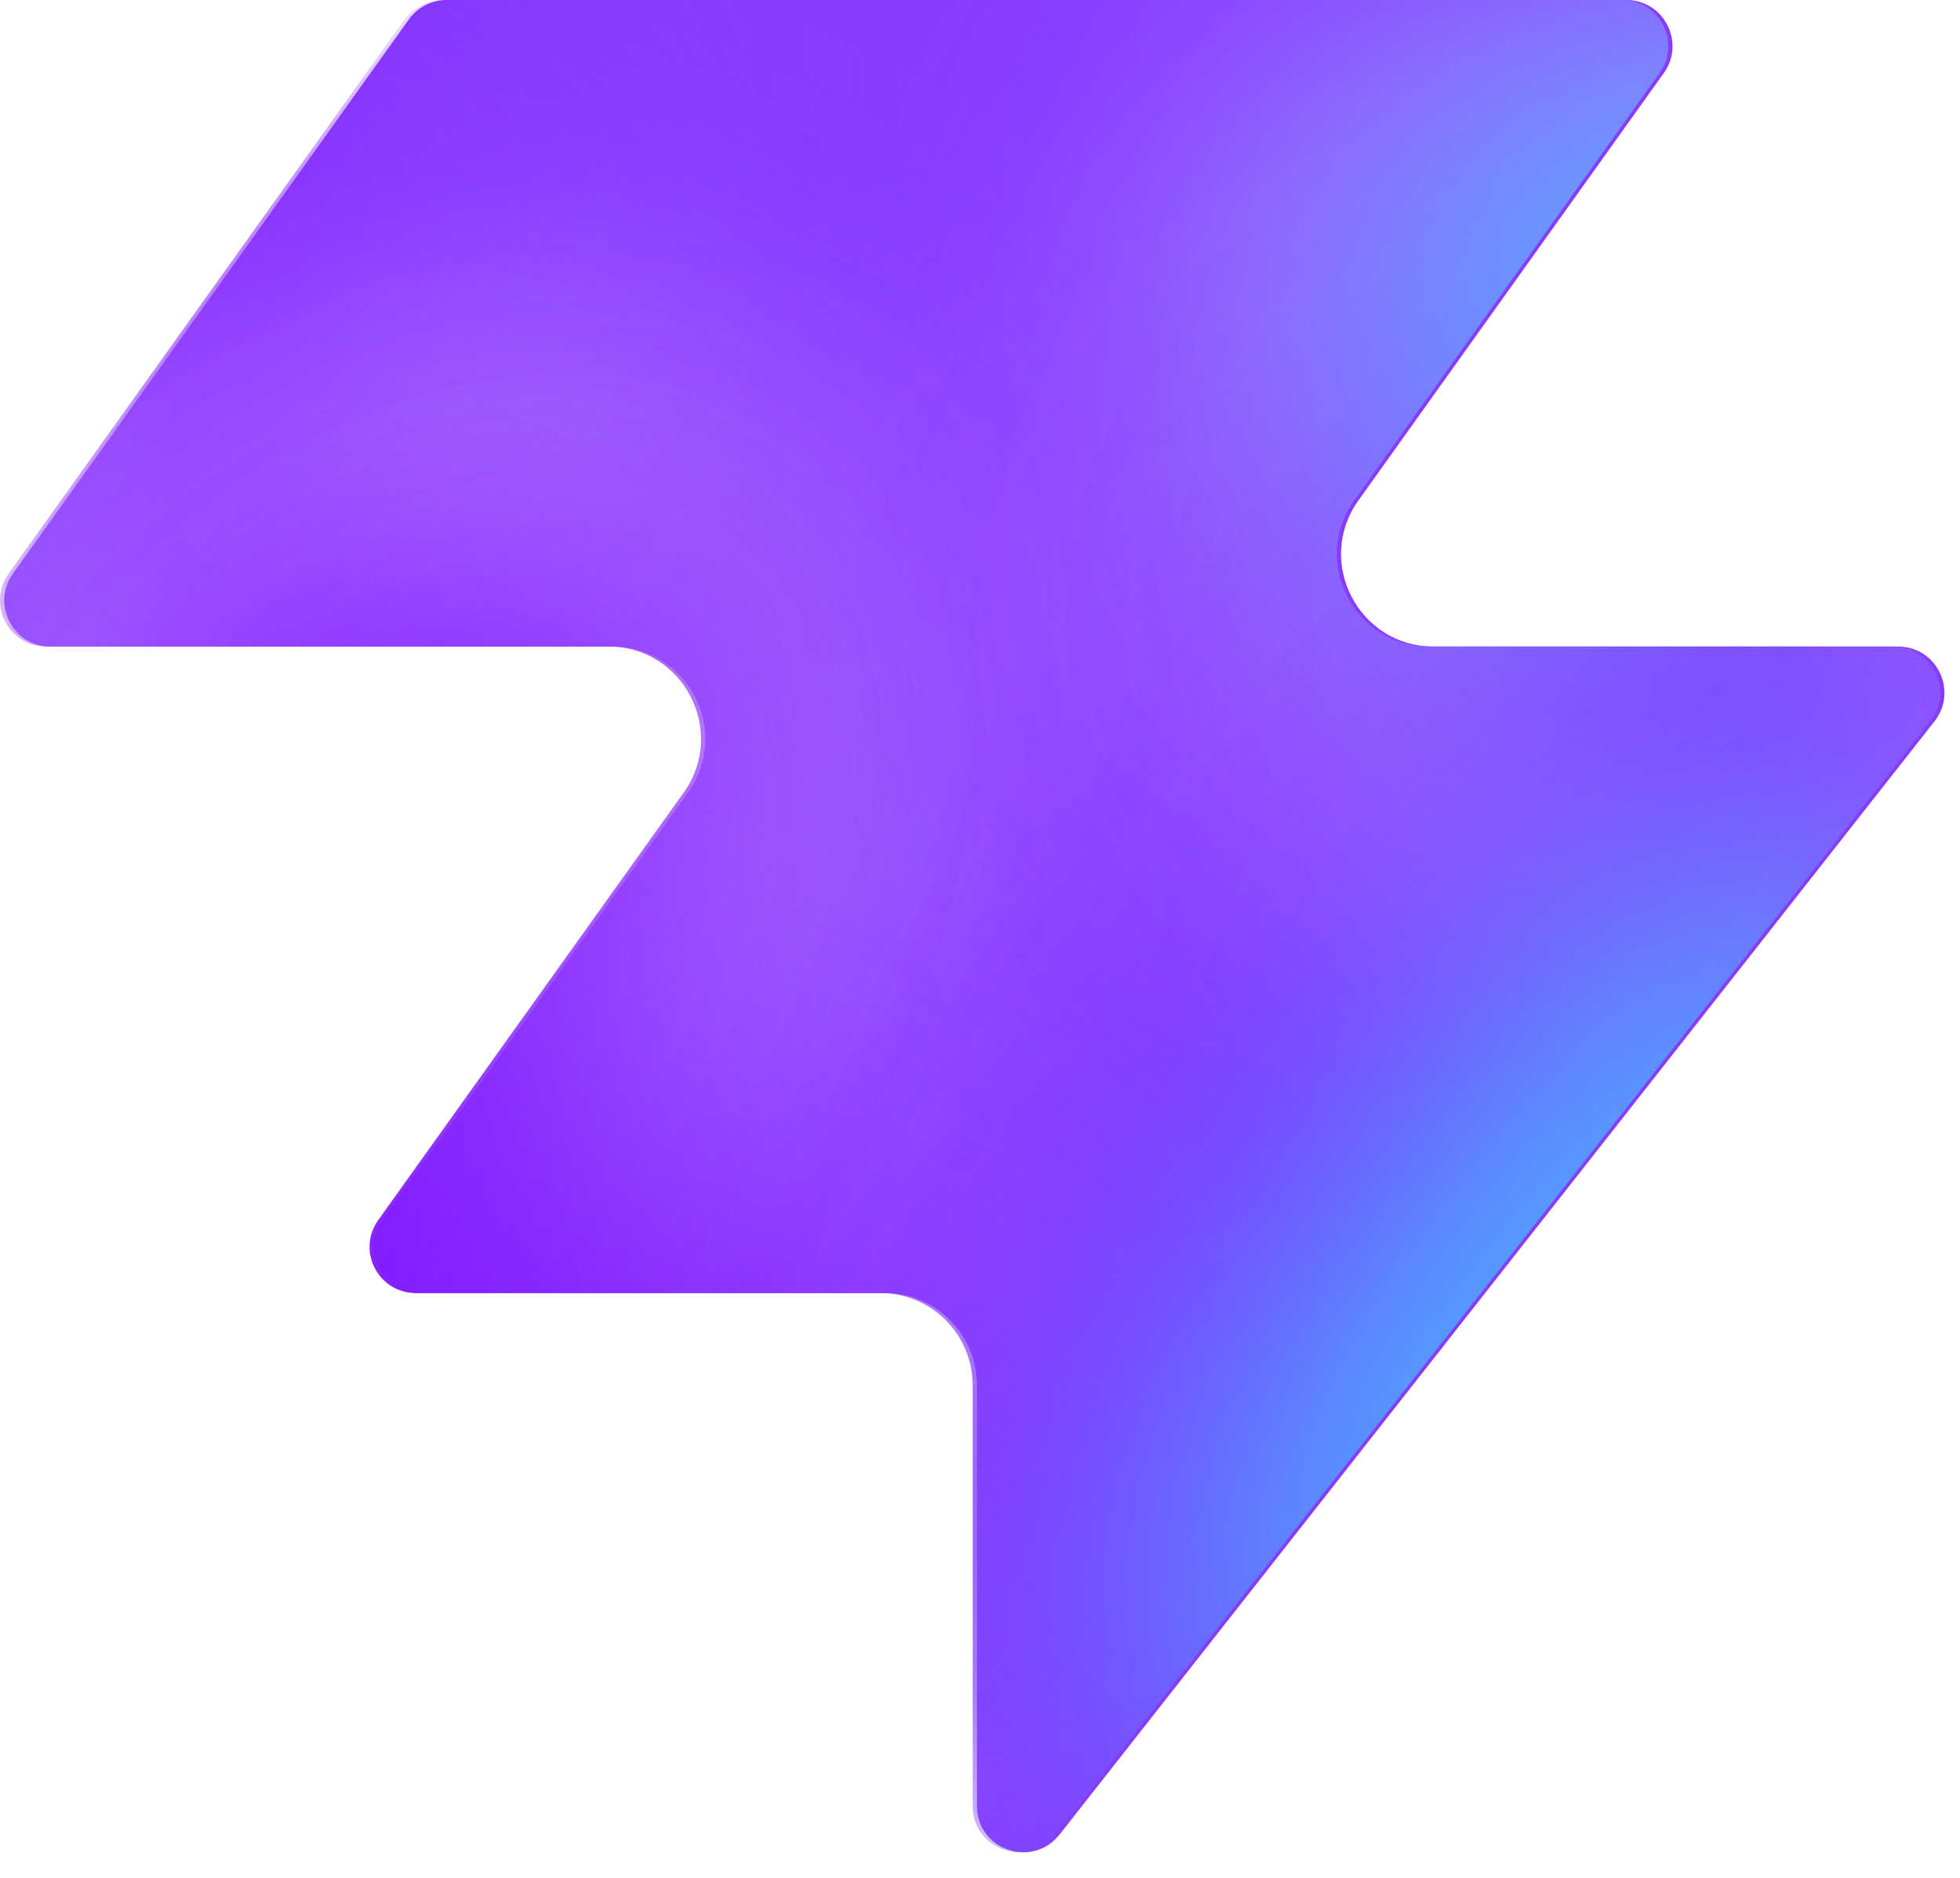
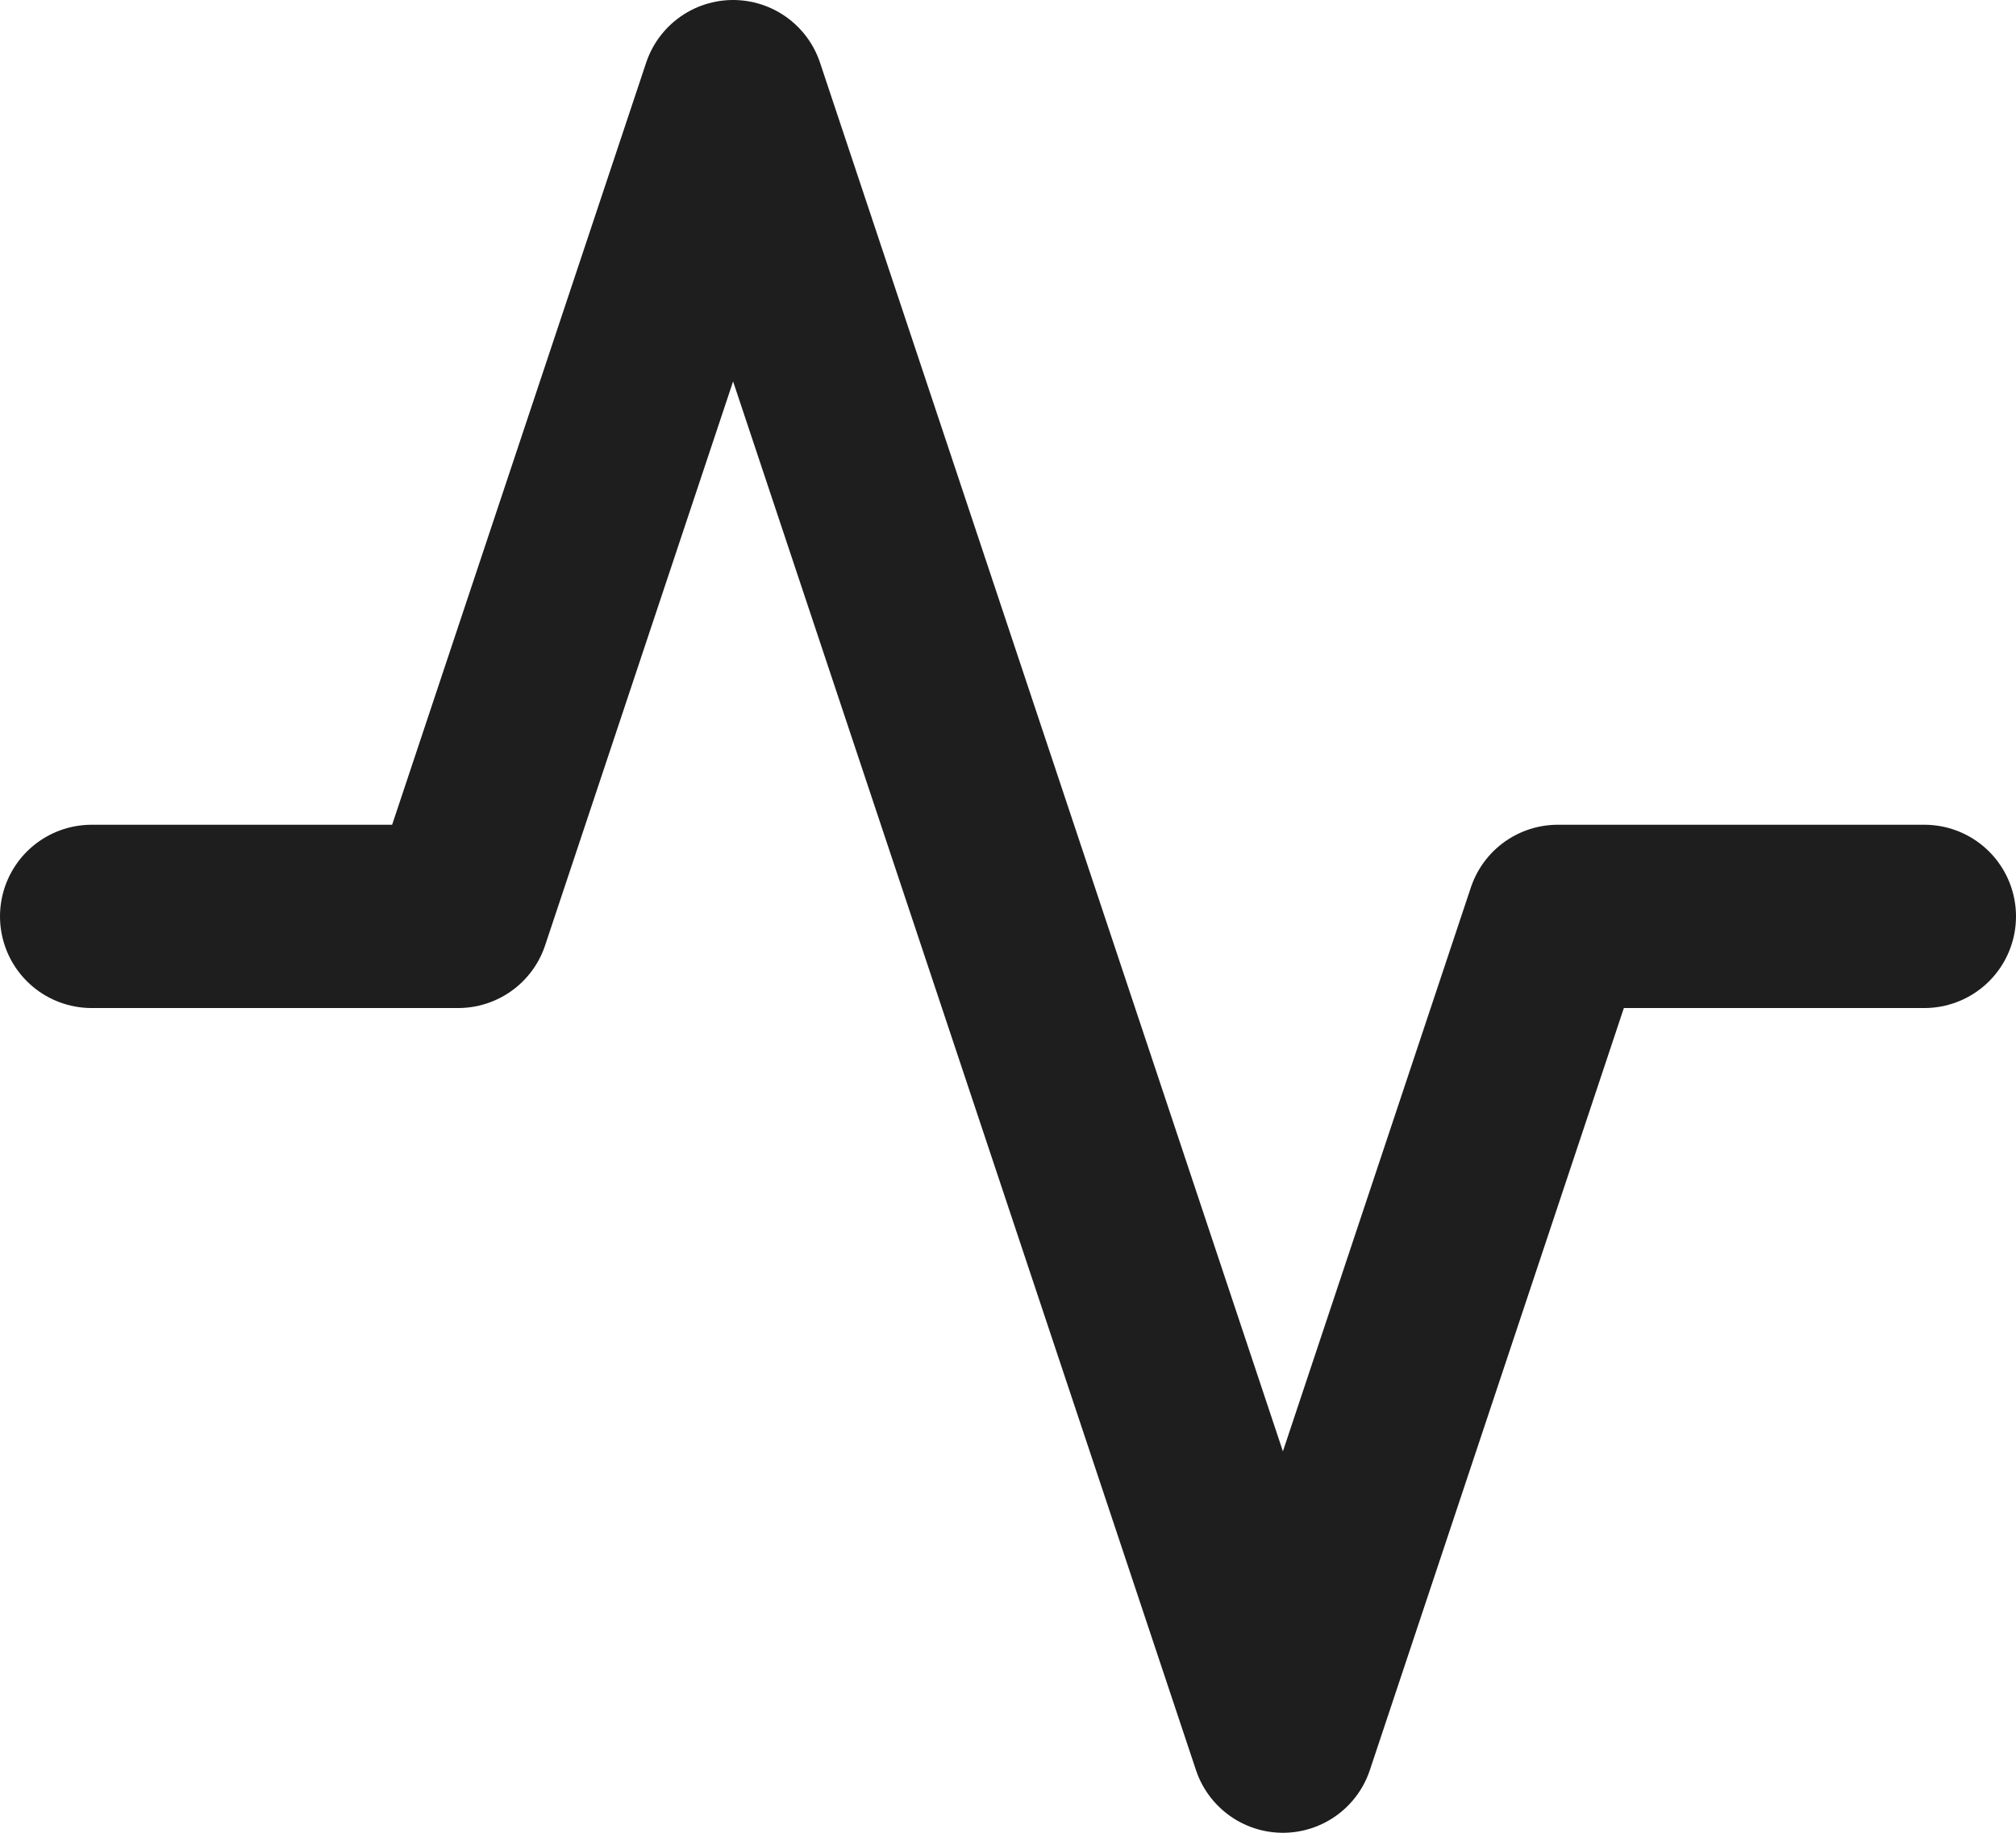
- <svg xmlns="http://www.w3.org/2000/svg" width="48" height="46" fill="none" viewBox="0 0 48 46">
-   <path fill="#863bff" d="M25.946 44.938c-.664.845-2.021.375-2.021-.698V33.937a2.26 2.26 0 0 0-2.262-2.262H10.287c-.92 0-1.456-1.04-.92-1.788l7.48-10.471c1.07-1.497 0-3.578-1.842-3.578H1.237c-.92 0-1.456-1.04-.92-1.788L10.013.474c.214-.297.556-.474.92-.474h28.894c.92 0 1.456 1.04.92 1.788l-7.48 10.471c-1.07 1.498 0 3.579 1.842 3.579h11.377c.943 0 1.473 1.088.89 1.83L25.947 44.94z" style="fill:#863bff;fill:color(display-p3 .525 .23 1);fill-opacity:1" />
-   <mask id="a" width="48" height="46" x="0" y="0" maskUnits="userSpaceOnUse" style="mask-type:alpha">
-     <path fill="#000" d="M25.842 44.938c-.664.844-2.021.375-2.021-.698V33.937a2.26 2.26 0 0 0-2.262-2.262H10.183c-.92 0-1.456-1.04-.92-1.788l7.48-10.471c1.07-1.498 0-3.579-1.842-3.579H1.133c-.92 0-1.456-1.04-.92-1.787L9.91.473c.214-.297.556-.474.92-.474h28.894c.92 0 1.456 1.04.92 1.788l-7.48 10.471c-1.07 1.498 0 3.578 1.842 3.578h11.377c.943 0 1.473 1.088.89 1.832L25.843 44.94z" style="fill:#000;fill-opacity:1" />
-   </mask>
-   <g mask="url(#a)">
-     <g filter="url(#b)">
-       <ellipse cx="5.508" cy="14.704" fill="#ede6ff" rx="5.508" ry="14.704" style="fill:#ede6ff;fill:color(display-p3 .927 .903 1);fill-opacity:1" transform="matrix(.00324 1 1 -.00324 -4.47 31.516)" />
-     </g>
-     <g filter="url(#c)">
-       <ellipse cx="10.399" cy="29.851" fill="#ede6ff" rx="10.399" ry="29.851" style="fill:#ede6ff;fill:color(display-p3 .927 .903 1);fill-opacity:1" transform="matrix(.00324 1 1 -.00324 -39.328 7.883)" />
-     </g>
-     <g filter="url(#d)">
-       <ellipse cx="5.508" cy="30.487" fill="#7e14ff" rx="5.508" ry="30.487" style="fill:#7e14ff;fill:color(display-p3 .492 .077 1);fill-opacity:1" transform="rotate(89.814 -25.913 -14.639)scale(1 -1)" />
-     </g>
-     <g filter="url(#e)">
-       <ellipse cx="5.508" cy="30.599" fill="#7e14ff" rx="5.508" ry="30.599" style="fill:#7e14ff;fill:color(display-p3 .492 .077 1);fill-opacity:1" transform="rotate(89.814 -32.644 -3.334)scale(1 -1)" />
-     </g>
-     <g filter="url(#f)">
-       <ellipse cx="5.508" cy="30.599" fill="#7e14ff" rx="5.508" ry="30.599" style="fill:#7e14ff;fill:color(display-p3 .492 .077 1);fill-opacity:1" transform="matrix(.00324 1 1 -.00324 -34.34 30.47)" />
-     </g>
-     <g filter="url(#g)">
-       <ellipse cx="14.072" cy="22.078" fill="#ede6ff" rx="14.072" ry="22.078" style="fill:#ede6ff;fill:color(display-p3 .927 .903 1);fill-opacity:1" transform="rotate(93.35 24.506 48.493)scale(-1 1)" />
-     </g>
-     <g filter="url(#h)">
-       <ellipse cx="3.47" cy="21.501" fill="#7e14ff" rx="3.47" ry="21.501" style="fill:#7e14ff;fill:color(display-p3 .492 .077 1);fill-opacity:1" transform="rotate(89.009 28.708 47.59)scale(-1 1)" />
-     </g>
-     <g filter="url(#i)">
-       <ellipse cx="3.47" cy="21.501" fill="#7e14ff" rx="3.47" ry="21.501" style="fill:#7e14ff;fill:color(display-p3 .492 .077 1);fill-opacity:1" transform="rotate(89.009 28.708 47.59)scale(-1 1)" />
-     </g>
-     <g filter="url(#j)">
-       <ellipse cx=".387" cy="8.972" fill="#7e14ff" rx="4.407" ry="29.108" style="fill:#7e14ff;fill:color(display-p3 .492 .077 1);fill-opacity:1" transform="rotate(39.51 .387 8.972)" />
-     </g>
-     <g filter="url(#k)">
-       <ellipse cx="47.523" cy="-6.092" fill="#7e14ff" rx="4.407" ry="29.108" style="fill:#7e14ff;fill:color(display-p3 .492 .077 1);fill-opacity:1" transform="rotate(37.892 47.523 -6.092)" />
-     </g>
-     <g filter="url(#l)">
-       <ellipse cx="41.412" cy="6.333" fill="#47bfff" rx="5.971" ry="9.665" style="fill:#47bfff;fill:color(display-p3 .28 .748 1);fill-opacity:1" transform="rotate(37.892 41.412 6.333)" />
-     </g>
-     <g filter="url(#m)">
-       <ellipse cx="-1.879" cy="38.332" fill="#7e14ff" rx="4.407" ry="29.108" style="fill:#7e14ff;fill:color(display-p3 .492 .077 1);fill-opacity:1" transform="rotate(37.892 -1.88 38.332)" />
-     </g>
-     <g filter="url(#n)">
-       <ellipse cx="-1.879" cy="38.332" fill="#7e14ff" rx="4.407" ry="29.108" style="fill:#7e14ff;fill:color(display-p3 .492 .077 1);fill-opacity:1" transform="rotate(37.892 -1.88 38.332)" />
-     </g>
-     <g filter="url(#o)">
-       <ellipse cx="35.651" cy="29.907" fill="#7e14ff" rx="4.407" ry="29.108" style="fill:#7e14ff;fill:color(display-p3 .492 .077 1);fill-opacity:1" transform="rotate(37.892 35.651 29.907)" />
-     </g>
-     <g filter="url(#p)">
-       <ellipse cx="38.418" cy="32.4" fill="#47bfff" rx="5.971" ry="15.297" style="fill:#47bfff;fill:color(display-p3 .28 .748 1);fill-opacity:1" transform="rotate(37.892 38.418 32.4)" />
-     </g>
-   </g>
-   <defs>
-     <filter id="b" width="60.045" height="41.654" x="-19.77" y="16.149" color-interpolation-filters="sRGB" filterUnits="userSpaceOnUse">
-       <feFlood flood-opacity="0" result="BackgroundImageFix" />
-       <feBlend in="SourceGraphic" in2="BackgroundImageFix" result="shape" />
-       <feGaussianBlur result="effect1_foregroundBlur_2002_17158" stdDeviation="7.659" />
-     </filter>
-     <filter id="c" width="90.34" height="51.437" x="-54.613" y="-7.533" color-interpolation-filters="sRGB" filterUnits="userSpaceOnUse">
-       <feFlood flood-opacity="0" result="BackgroundImageFix" />
-       <feBlend in="SourceGraphic" in2="BackgroundImageFix" result="shape" />
-       <feGaussianBlur result="effect1_foregroundBlur_2002_17158" stdDeviation="7.659" />
-     </filter>
-     <filter id="d" width="79.355" height="29.4" x="-49.64" y="2.03" color-interpolation-filters="sRGB" filterUnits="userSpaceOnUse">
-       <feFlood flood-opacity="0" result="BackgroundImageFix" />
-       <feBlend in="SourceGraphic" in2="BackgroundImageFix" result="shape" />
-       <feGaussianBlur result="effect1_foregroundBlur_2002_17158" stdDeviation="4.596" />
-     </filter>
-     <filter id="e" width="79.579" height="29.4" x="-45.045" y="20.029" color-interpolation-filters="sRGB" filterUnits="userSpaceOnUse">
-       <feFlood flood-opacity="0" result="BackgroundImageFix" />
-       <feBlend in="SourceGraphic" in2="BackgroundImageFix" result="shape" />
-       <feGaussianBlur result="effect1_foregroundBlur_2002_17158" stdDeviation="4.596" />
-     </filter>
-     <filter id="f" width="79.579" height="29.4" x="-43.513" y="21.178" color-interpolation-filters="sRGB" filterUnits="userSpaceOnUse">
-       <feFlood flood-opacity="0" result="BackgroundImageFix" />
-       <feBlend in="SourceGraphic" in2="BackgroundImageFix" result="shape" />
-       <feGaussianBlur result="effect1_foregroundBlur_2002_17158" stdDeviation="4.596" />
-     </filter>
-     <filter id="g" width="74.749" height="58.852" x="15.756" y="-17.901" color-interpolation-filters="sRGB" filterUnits="userSpaceOnUse">
-       <feFlood flood-opacity="0" result="BackgroundImageFix" />
-       <feBlend in="SourceGraphic" in2="BackgroundImageFix" result="shape" />
-       <feGaussianBlur result="effect1_foregroundBlur_2002_17158" stdDeviation="7.659" />
-     </filter>
-     <filter id="h" width="61.377" height="25.362" x="23.548" y="2.284" color-interpolation-filters="sRGB" filterUnits="userSpaceOnUse">
-       <feFlood flood-opacity="0" result="BackgroundImageFix" />
-       <feBlend in="SourceGraphic" in2="BackgroundImageFix" result="shape" />
-       <feGaussianBlur result="effect1_foregroundBlur_2002_17158" stdDeviation="4.596" />
-     </filter>
-     <filter id="i" width="61.377" height="25.362" x="23.548" y="2.284" color-interpolation-filters="sRGB" filterUnits="userSpaceOnUse">
-       <feFlood flood-opacity="0" result="BackgroundImageFix" />
-       <feBlend in="SourceGraphic" in2="BackgroundImageFix" result="shape" />
-       <feGaussianBlur result="effect1_foregroundBlur_2002_17158" stdDeviation="4.596" />
-     </filter>
-     <filter id="j" width="56.045" height="63.649" x="-27.636" y="-22.853" color-interpolation-filters="sRGB" filterUnits="userSpaceOnUse">
-       <feFlood flood-opacity="0" result="BackgroundImageFix" />
-       <feBlend in="SourceGraphic" in2="BackgroundImageFix" result="shape" />
-       <feGaussianBlur result="effect1_foregroundBlur_2002_17158" stdDeviation="4.596" />
-     </filter>
-     <filter id="k" width="54.814" height="64.646" x="20.116" y="-38.415" color-interpolation-filters="sRGB" filterUnits="userSpaceOnUse">
-       <feFlood flood-opacity="0" result="BackgroundImageFix" />
-       <feBlend in="SourceGraphic" in2="BackgroundImageFix" result="shape" />
-       <feGaussianBlur result="effect1_foregroundBlur_2002_17158" stdDeviation="4.596" />
-     </filter>
-     <filter id="l" width="33.541" height="35.313" x="24.641" y="-11.323" color-interpolation-filters="sRGB" filterUnits="userSpaceOnUse">
-       <feFlood flood-opacity="0" result="BackgroundImageFix" />
-       <feBlend in="SourceGraphic" in2="BackgroundImageFix" result="shape" />
-       <feGaussianBlur result="effect1_foregroundBlur_2002_17158" stdDeviation="4.596" />
-     </filter>
-     <filter id="m" width="54.814" height="64.646" x="-29.286" y="6.009" color-interpolation-filters="sRGB" filterUnits="userSpaceOnUse">
-       <feFlood flood-opacity="0" result="BackgroundImageFix" />
-       <feBlend in="SourceGraphic" in2="BackgroundImageFix" result="shape" />
-       <feGaussianBlur result="effect1_foregroundBlur_2002_17158" stdDeviation="4.596" />
-     </filter>
-     <filter id="n" width="54.814" height="64.646" x="-29.286" y="6.009" color-interpolation-filters="sRGB" filterUnits="userSpaceOnUse">
-       <feFlood flood-opacity="0" result="BackgroundImageFix" />
-       <feBlend in="SourceGraphic" in2="BackgroundImageFix" result="shape" />
-       <feGaussianBlur result="effect1_foregroundBlur_2002_17158" stdDeviation="4.596" />
-     </filter>
-     <filter id="o" width="54.814" height="64.646" x="8.244" y="-2.416" color-interpolation-filters="sRGB" filterUnits="userSpaceOnUse">
-       <feFlood flood-opacity="0" result="BackgroundImageFix" />
-       <feBlend in="SourceGraphic" in2="BackgroundImageFix" result="shape" />
-       <feGaussianBlur result="effect1_foregroundBlur_2002_17158" stdDeviation="4.596" />
-     </filter>
-     <filter id="p" width="39.409" height="43.623" x="18.713" y="10.588" color-interpolation-filters="sRGB" filterUnits="userSpaceOnUse">
-       <feFlood flood-opacity="0" result="BackgroundImageFix" />
-       <feBlend in="SourceGraphic" in2="BackgroundImageFix" result="shape" />
-       <feGaussianBlur result="effect1_foregroundBlur_2002_17158" stdDeviation="4.596" />
-     </filter>
-   </defs>
+ <svg xmlns="http://www.w3.org/2000/svg" width="44" height="40" viewBox="0 0 44 40" fill="none">
+   <path d="M42 20H34L28 38L16 2L10 20H2" stroke="#1E1E1E" stroke-width="4" stroke-linecap="round" stroke-linejoin="round" />
</svg>
